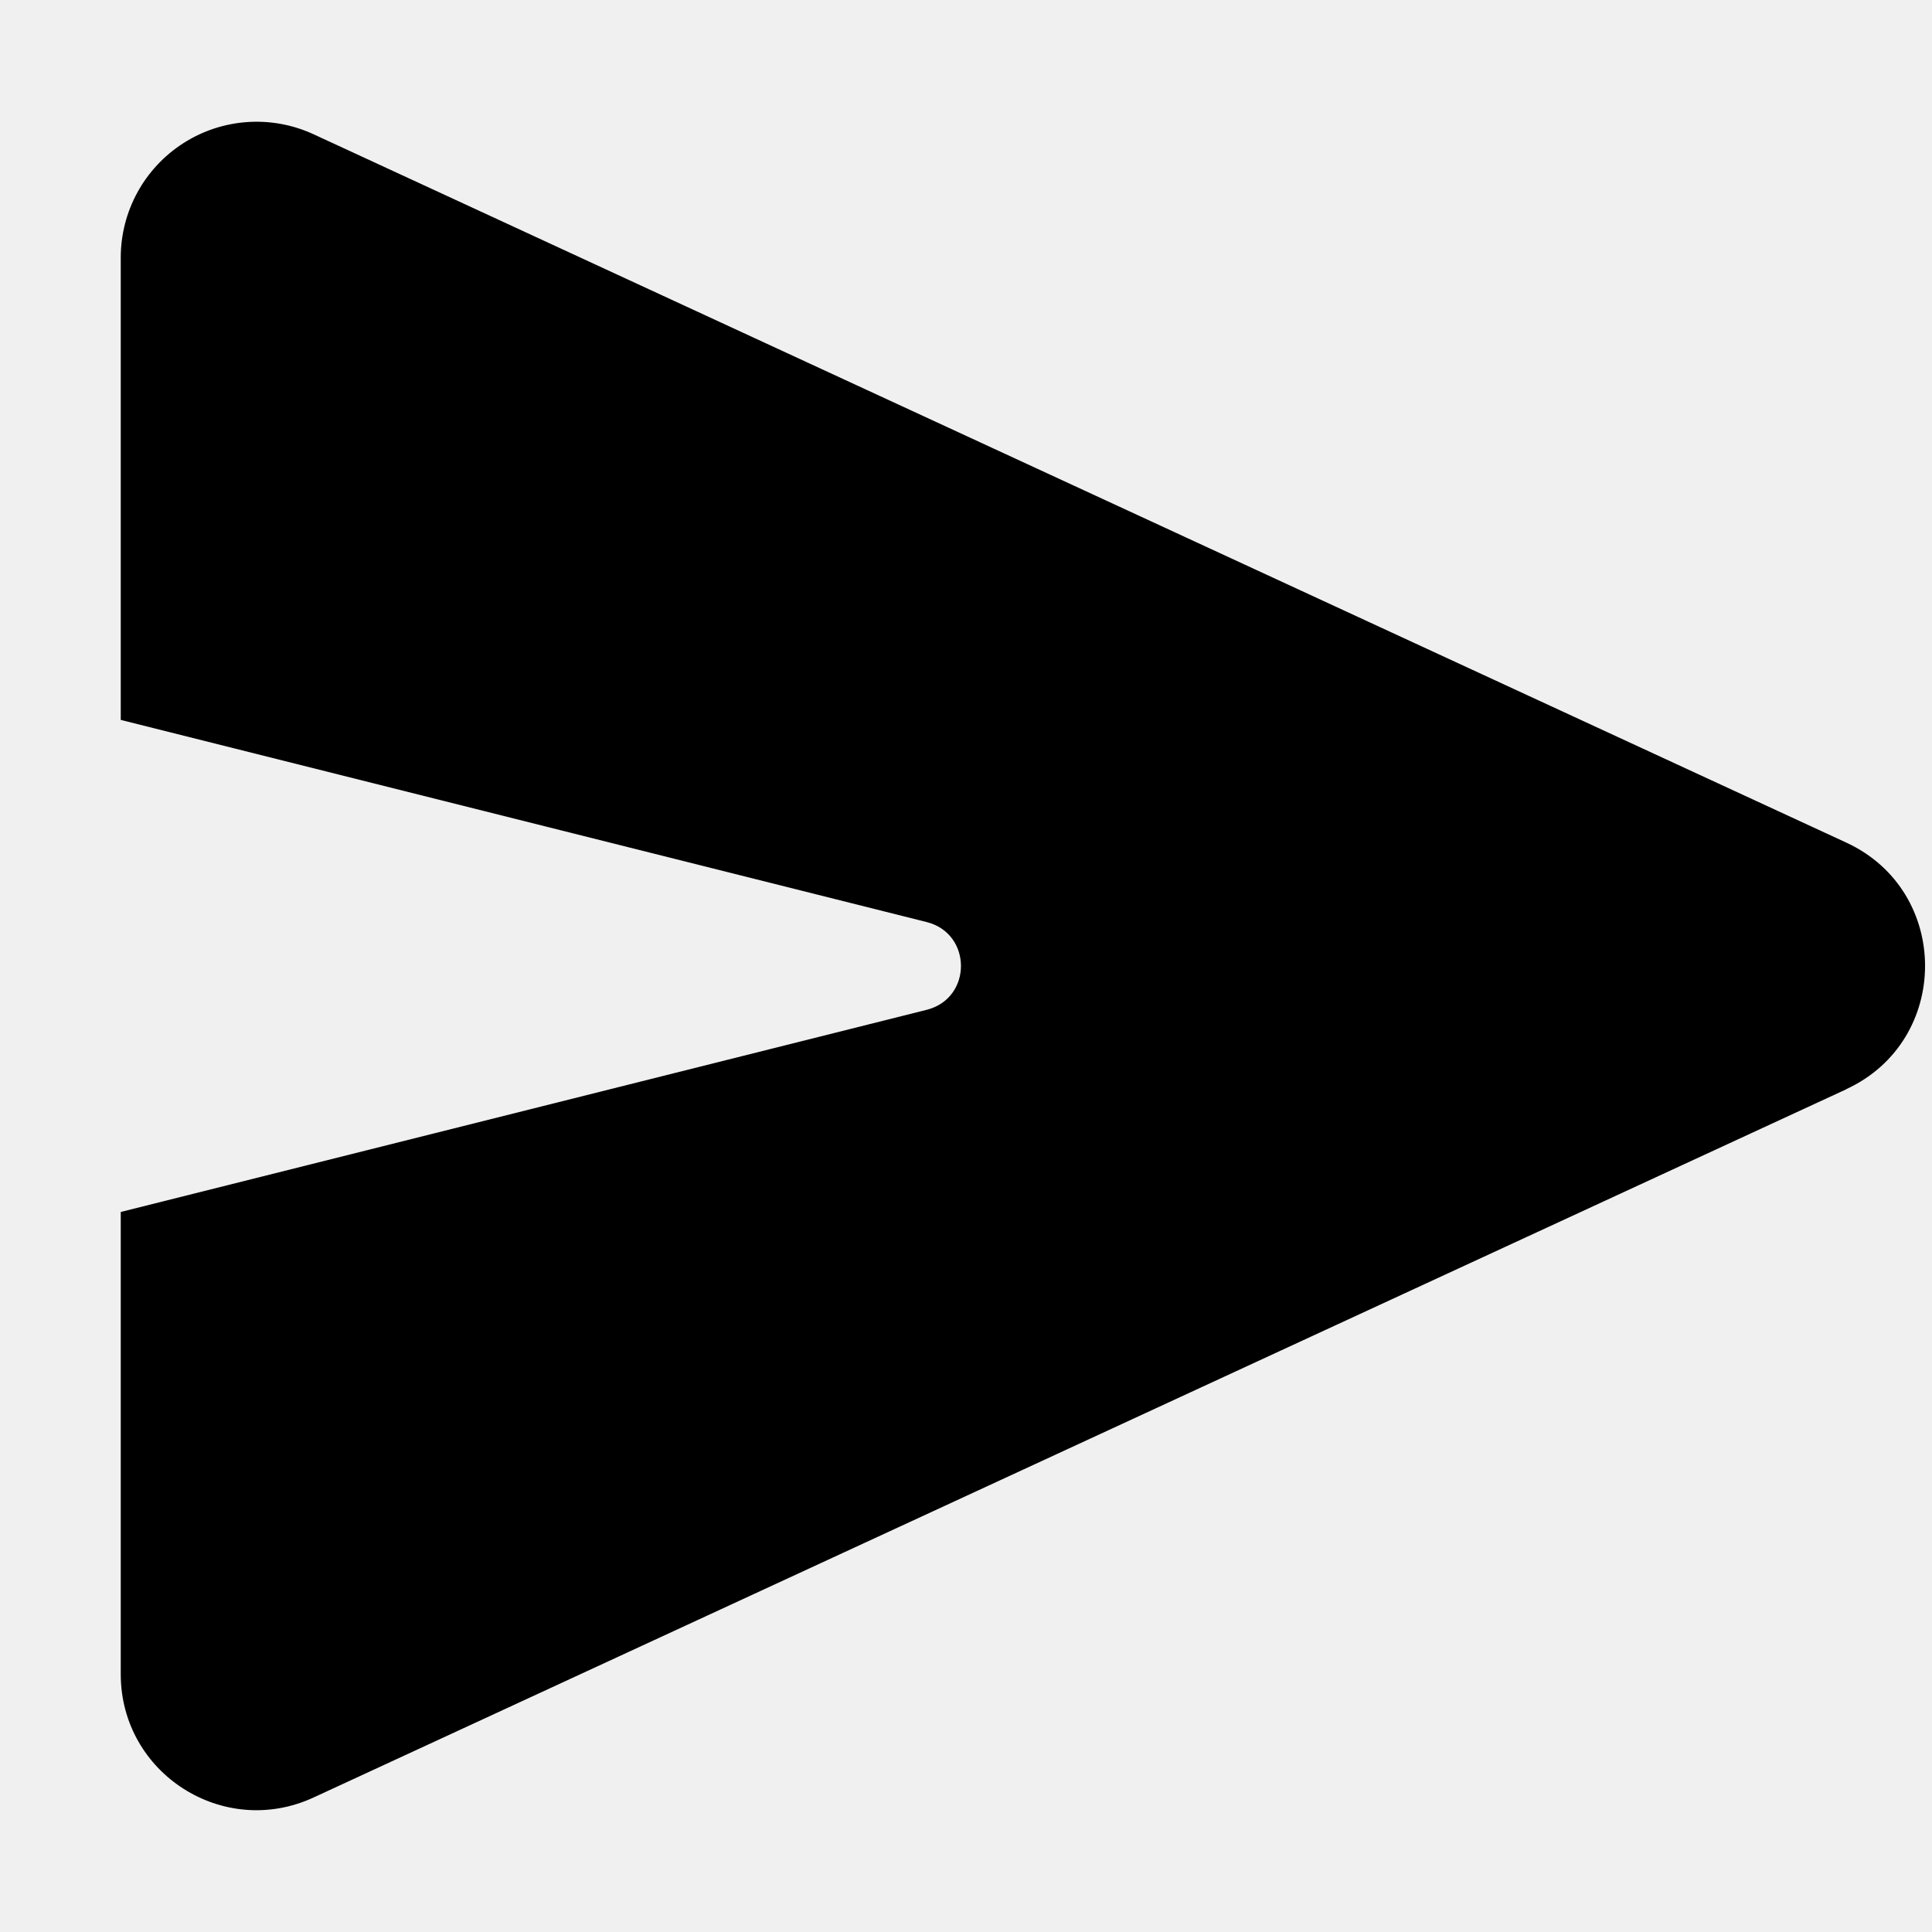
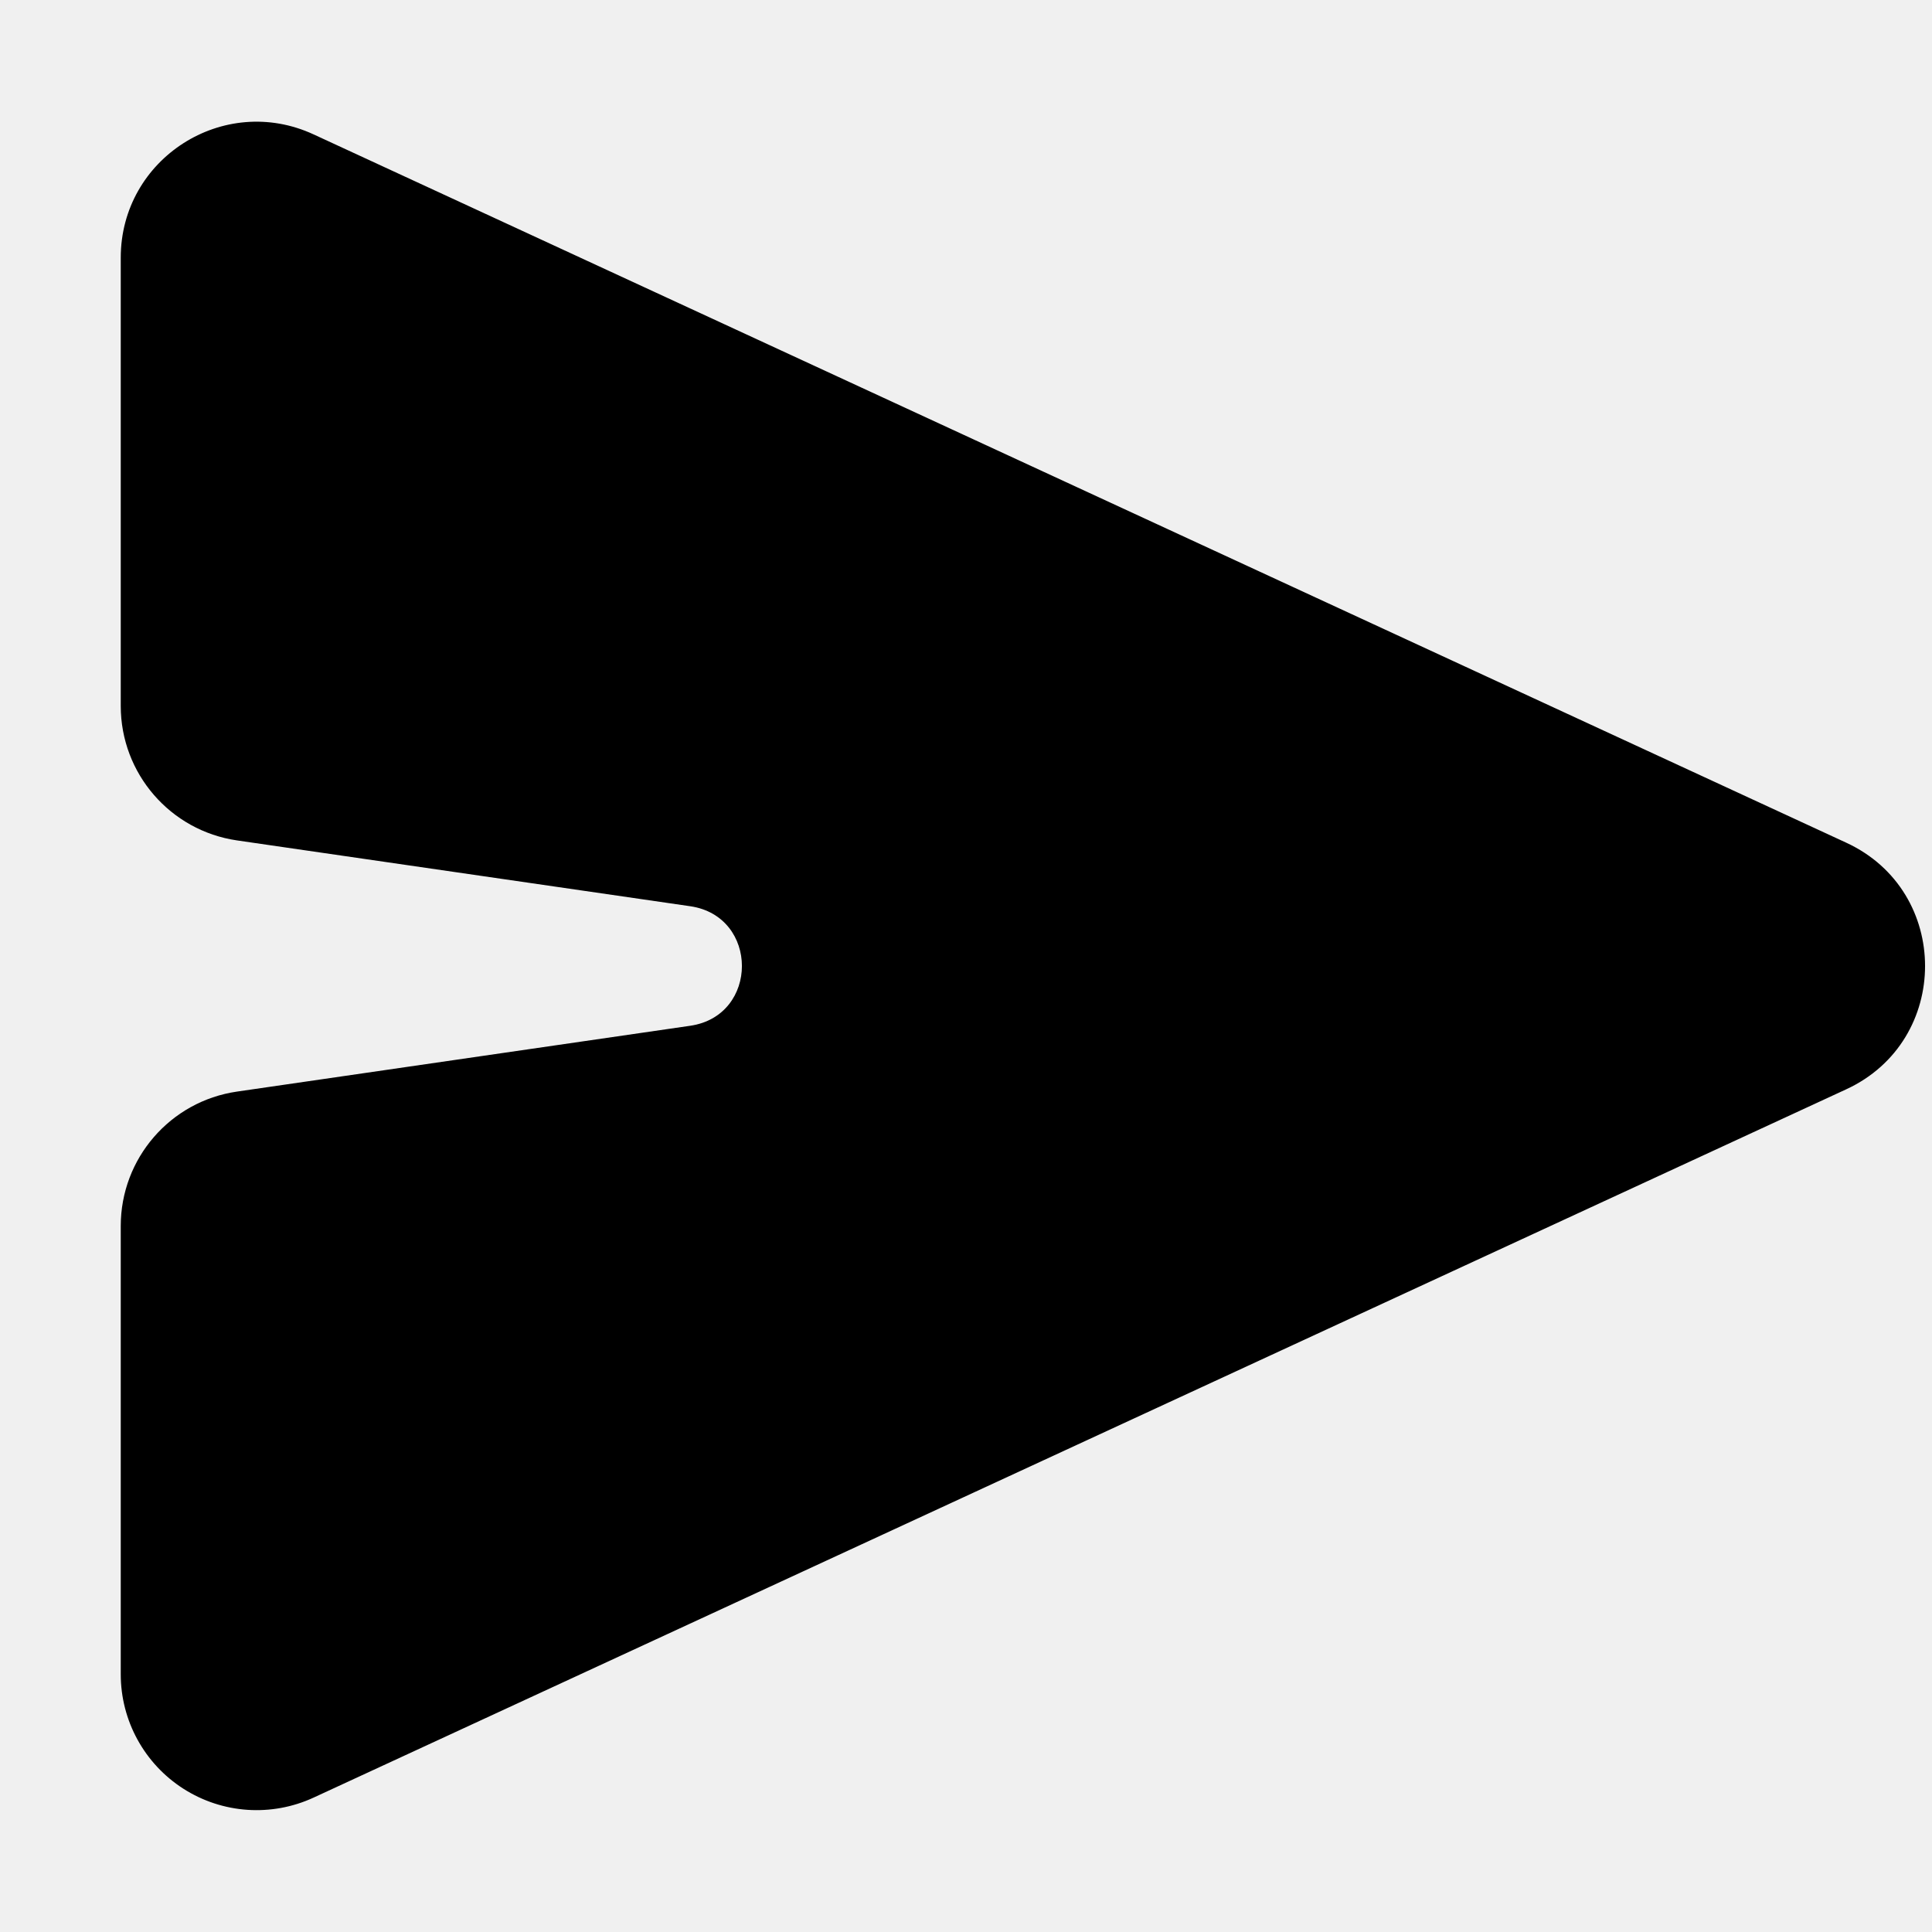
<svg xmlns="http://www.w3.org/2000/svg" fill="none" viewBox="0 0 16 16">
  <g clip-path="url(#Send-Plane-Solid-16_svg__a)">
-     <path fill="#000" fill-rule="evenodd" d="M15.29 9.02c.87-.402.87-1.64 0-2.042L2.597 1.112A1.125 1.125 0 0 0 1 2.134v3.828l6.674 1.674c.379.095.379.632 0 .727L1 10.037v3.828c0 .822.851 1.366 1.597 1.021L15.29 9.021Z" clip-rule="evenodd" />
+     <path fill="#000" d="M2.597 14.887A1.125 1.125 0 0 1 1 13.866v-3.713c0-.559.41-1.033.963-1.113l3.753-.545c.571-.083.571-.907 0-.99L1.963 6.96A1.125 1.125 0 0 1 1 5.847V2.134c0-.821.851-1.366 1.597-1.021L15.29 6.979c.87.402.87 1.64 0 2.042L2.597 14.887Z" />
  </g>
  <defs>
    <clipPath id="Send-Plane-Solid-16_svg__a">
      <path fill="#fff" d="M0 0h16v16H0z" />
    </clipPath>
  </defs>
</svg>
